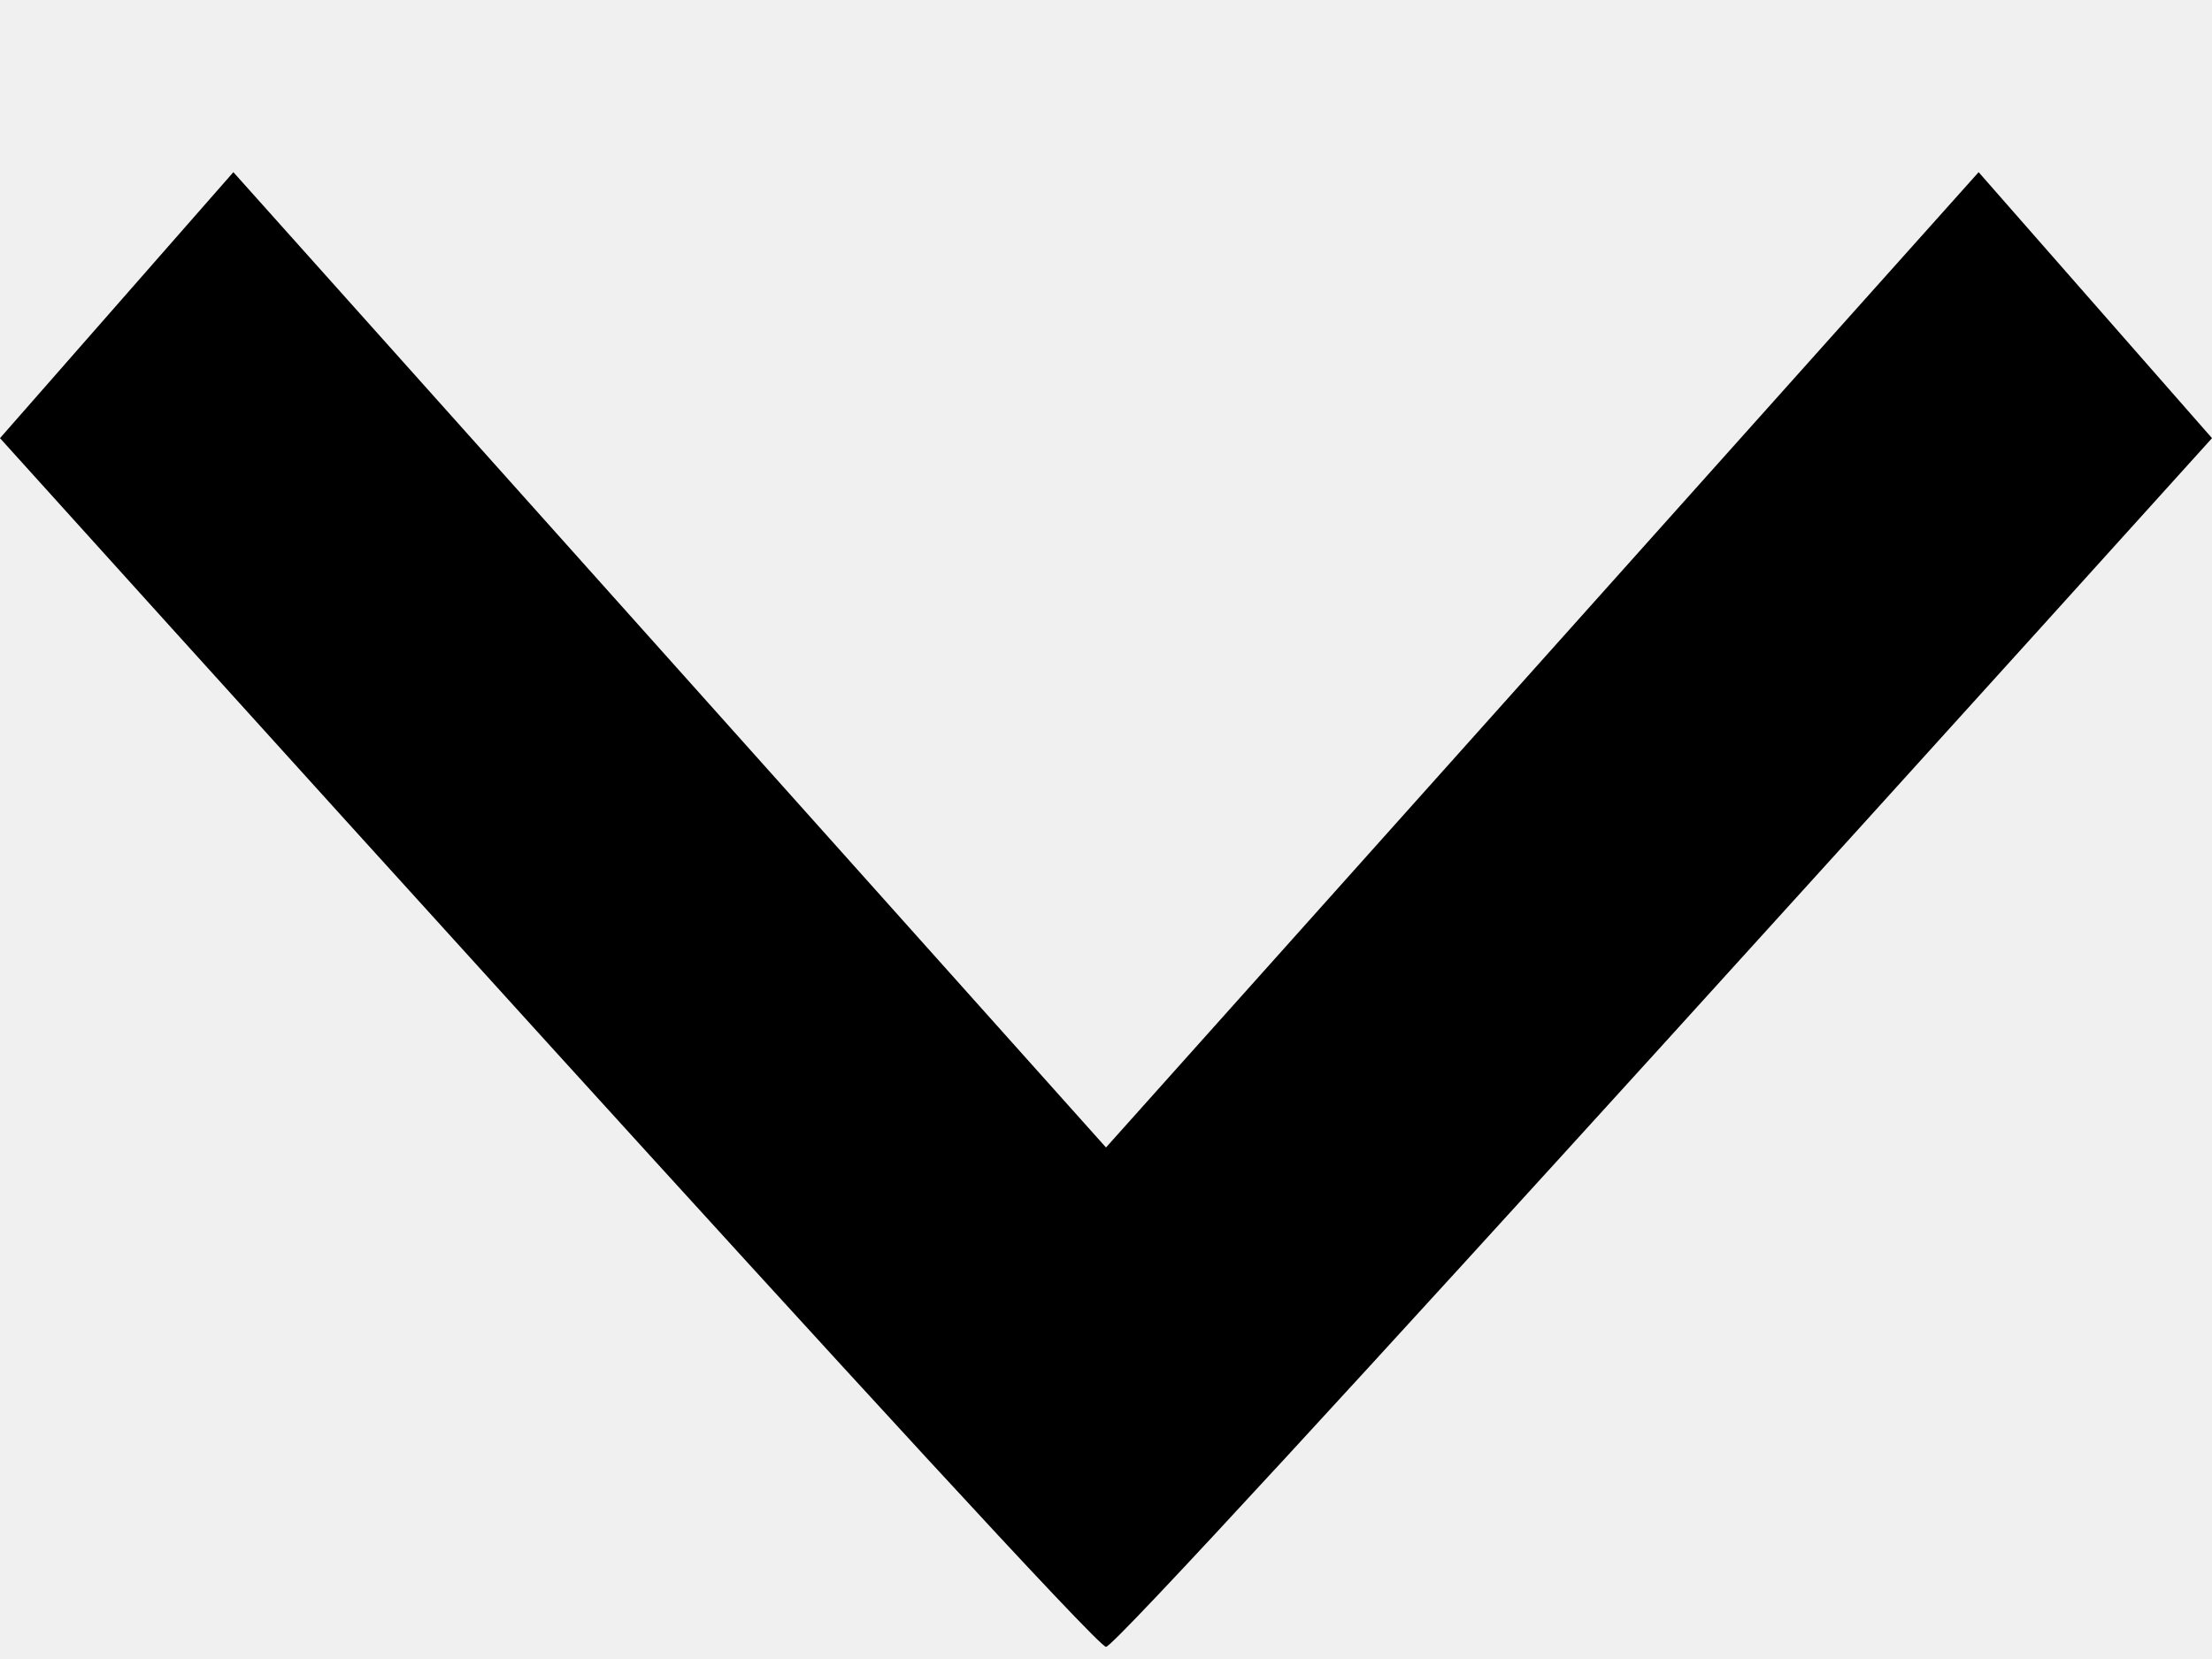
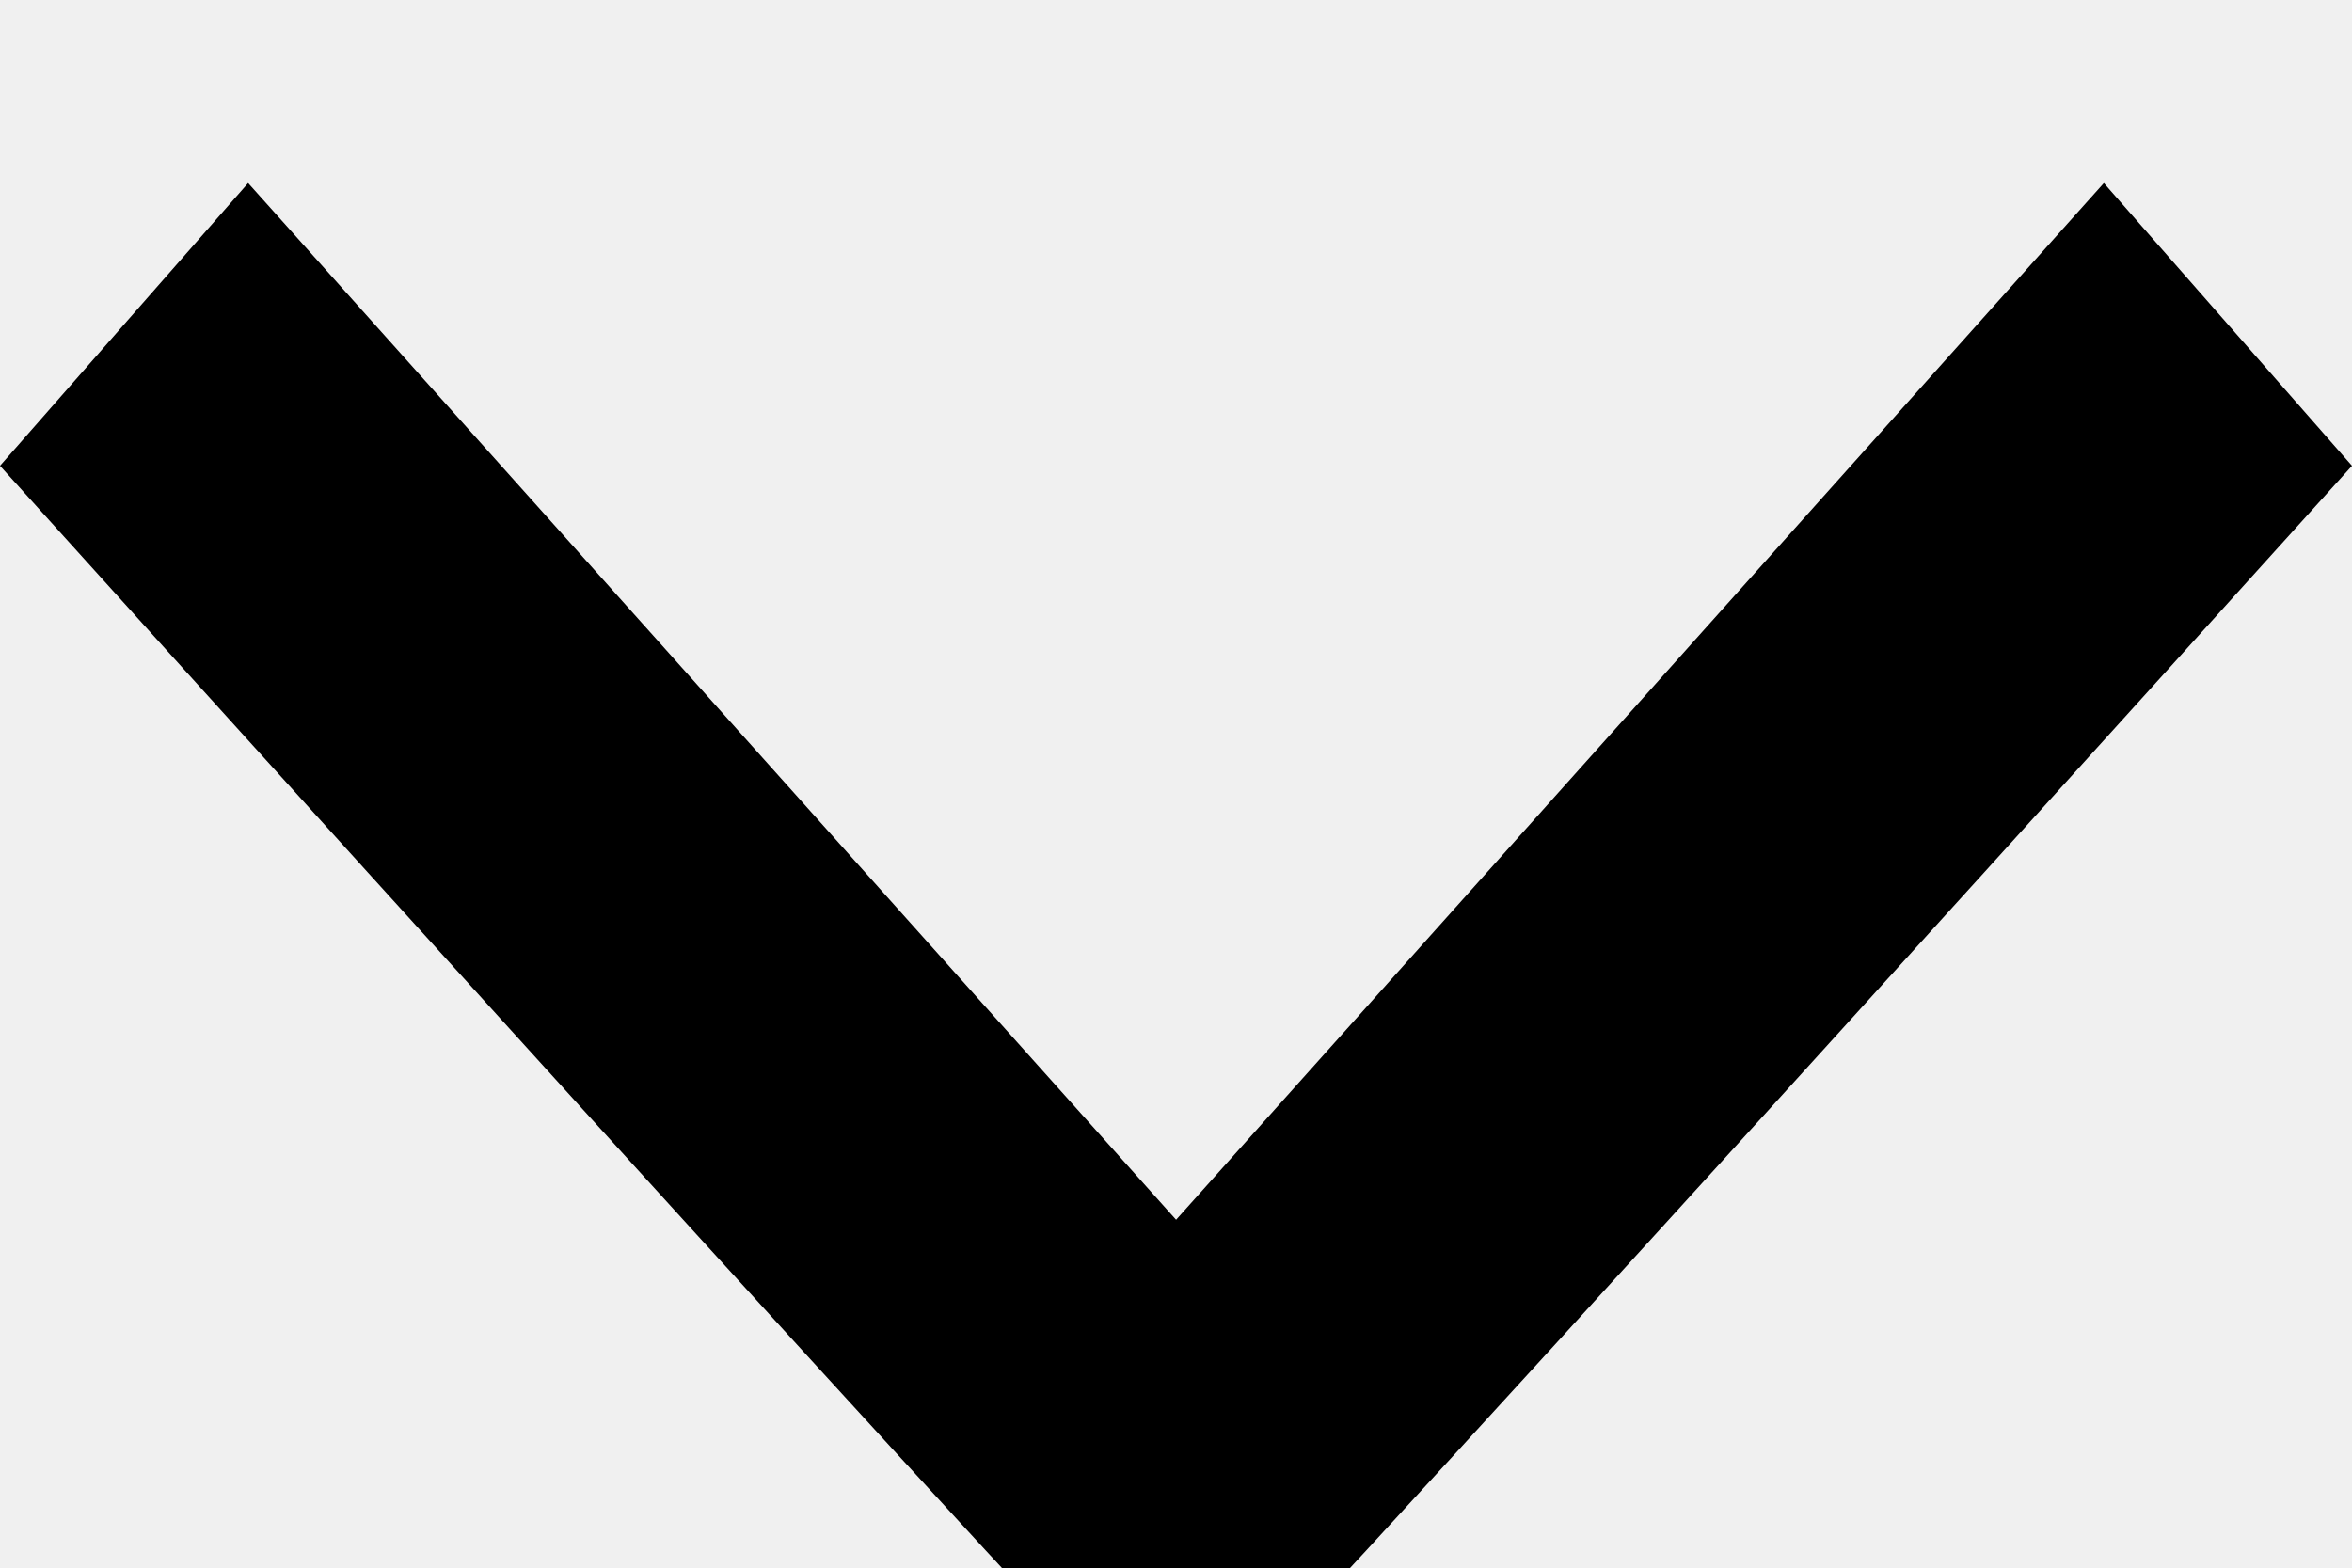
- <svg xmlns="http://www.w3.org/2000/svg" viewBox="0 0 12 9" fill="none">
-   <path d="M6 6.225L10.734 0.934L12 2.377C12 2.377 6.079 8.94 6 8.934C5.918 8.937 0 2.377 0 2.377L1.266 0.934L6 6.225Z" fill="currentColor" />
-   <mask id="mask0_846_325" style="mask-type:alpha" maskUnits="userSpaceOnUse" x="0" y="0" width="12" height="9">
-     <path d="M6 6.225L10.734 0.934L12 2.377C12 2.377 6.079 8.94 6 8.934C5.918 8.937 0 2.377 0 2.377L1.266 0.934L6 6.225Z" fill="white" />
-   </mask>
-   <g mask="url(#mask0_846_325)">
- </g>
+ <svg xmlns="http://www.w3.org/2000/svg">
+   <path d="M6 6.225 10.734.934 12 2.377S6.079 8.94 6 8.934c-.082.003-6-6.557-6-6.557L1.266.934 6 6.224v.001z" fill-rule="nonzero" fill="currentColor" />
</svg>
